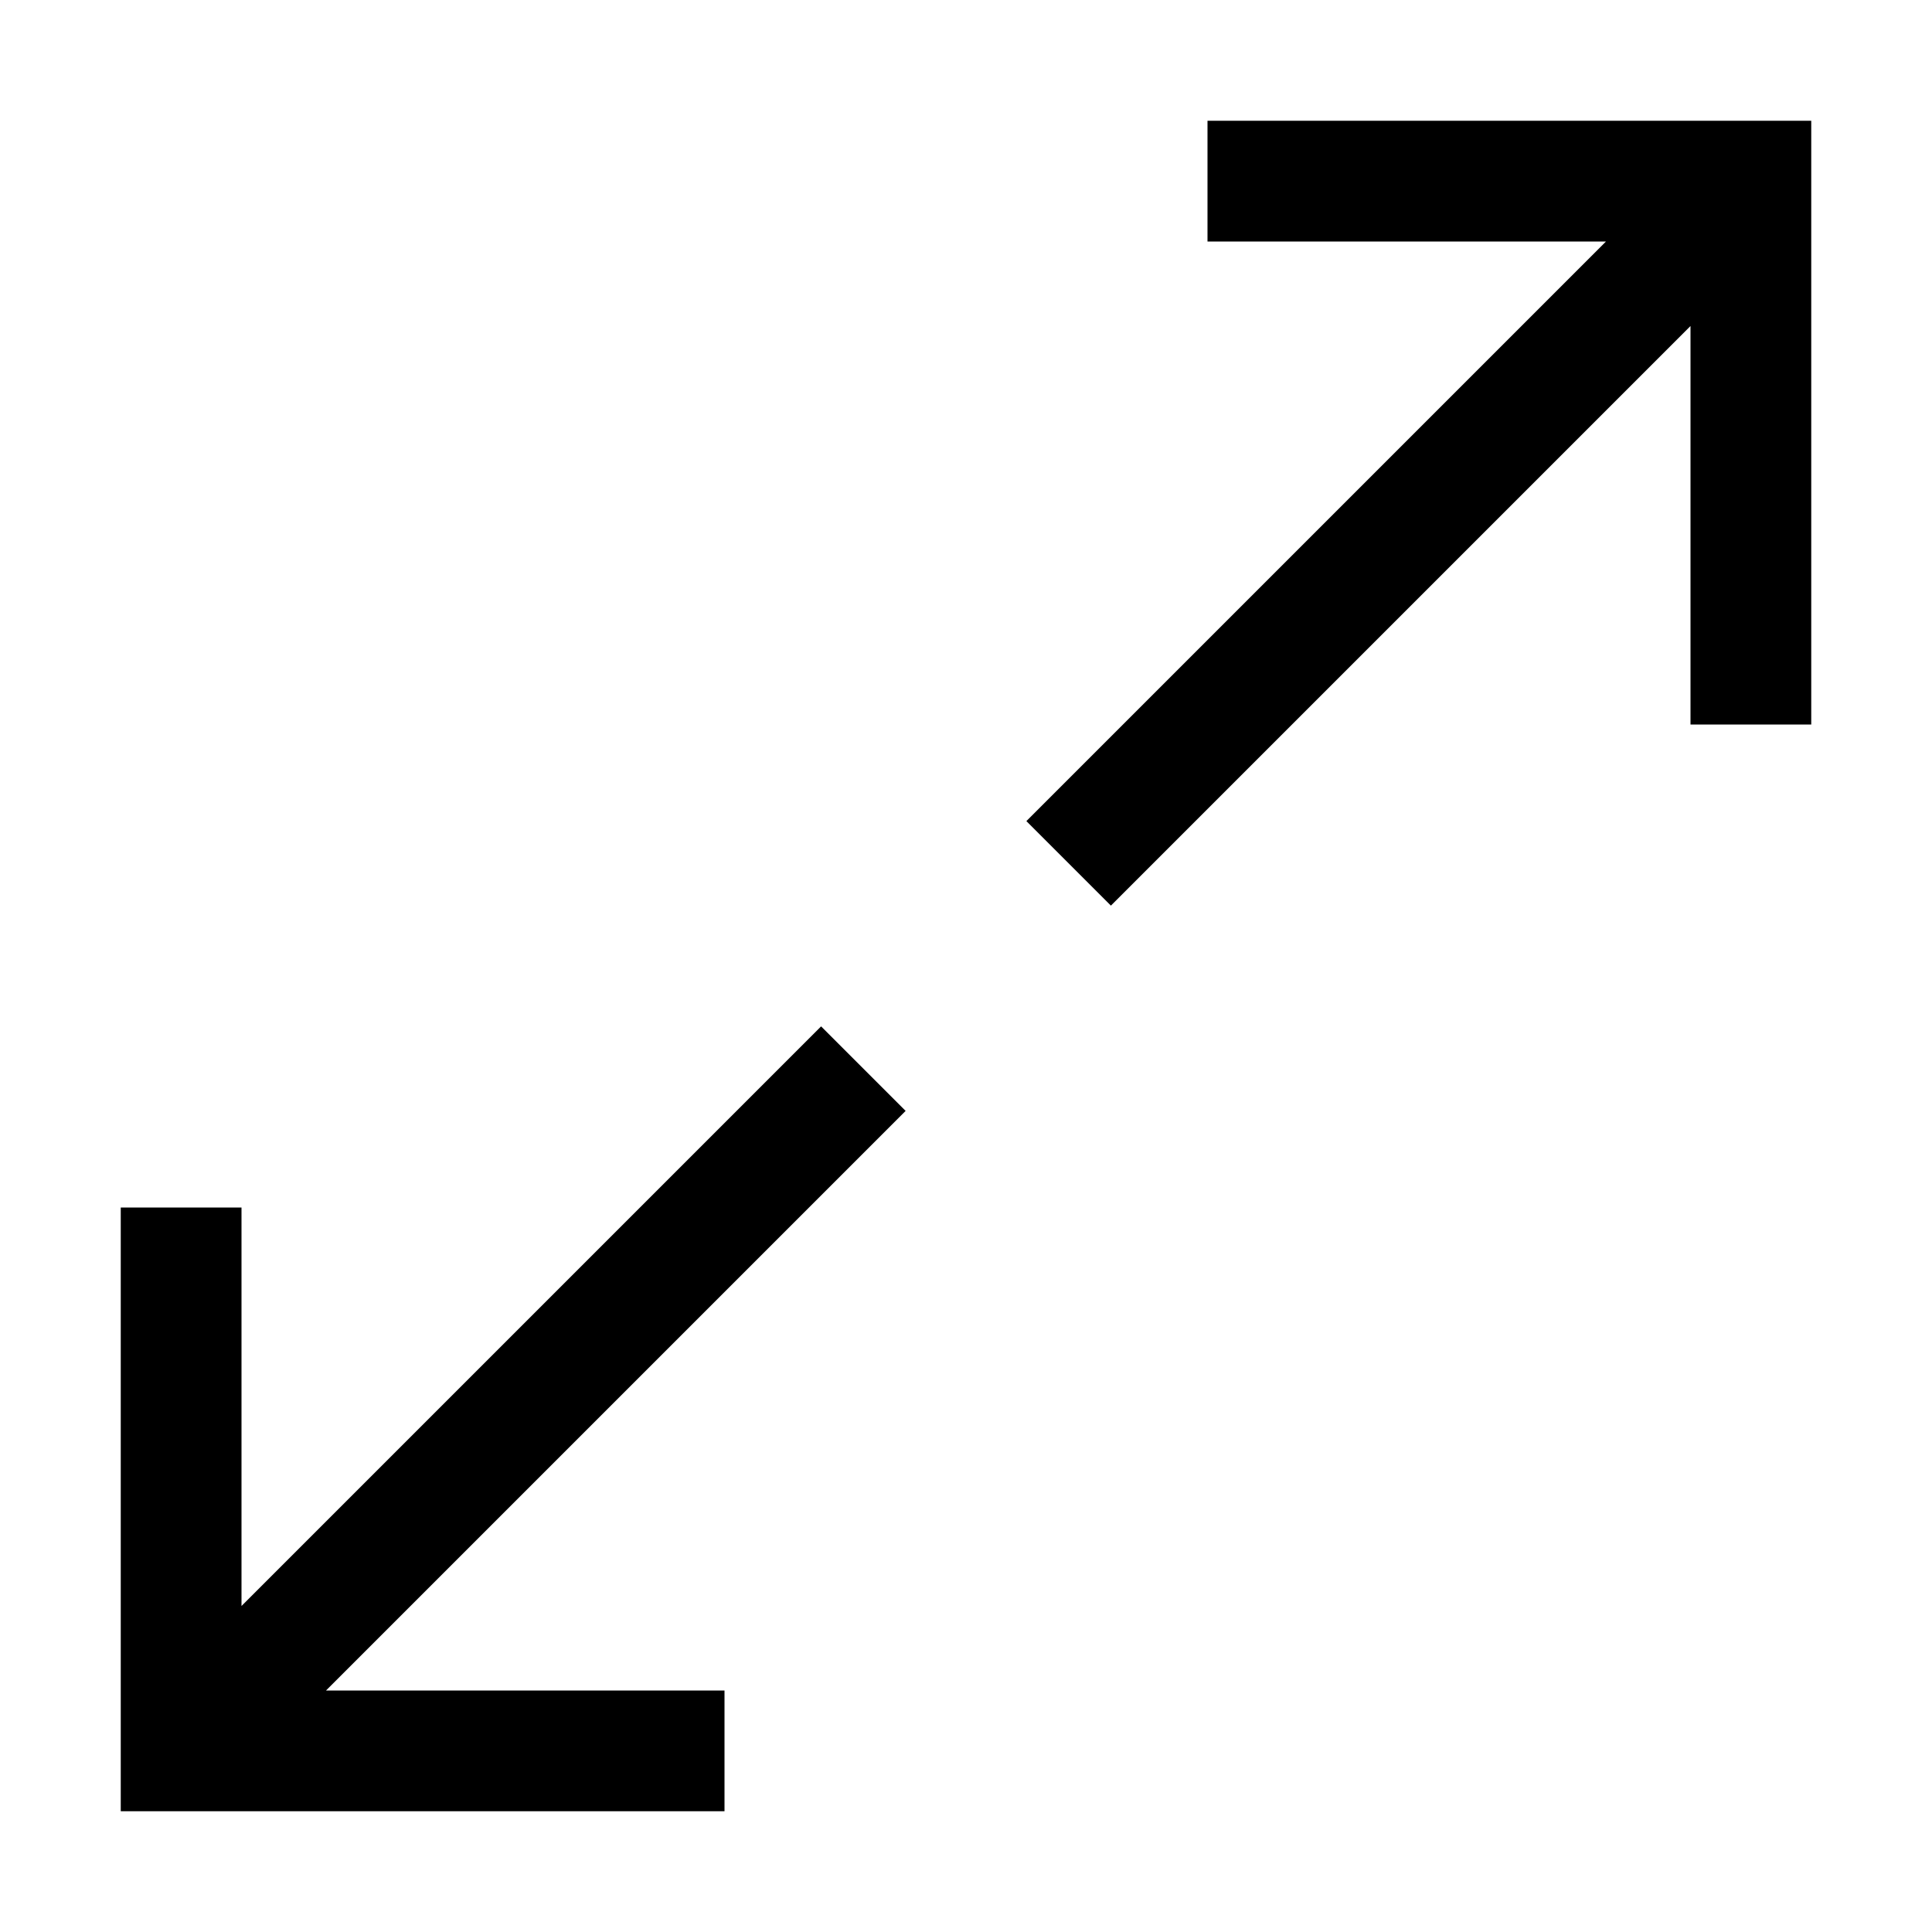
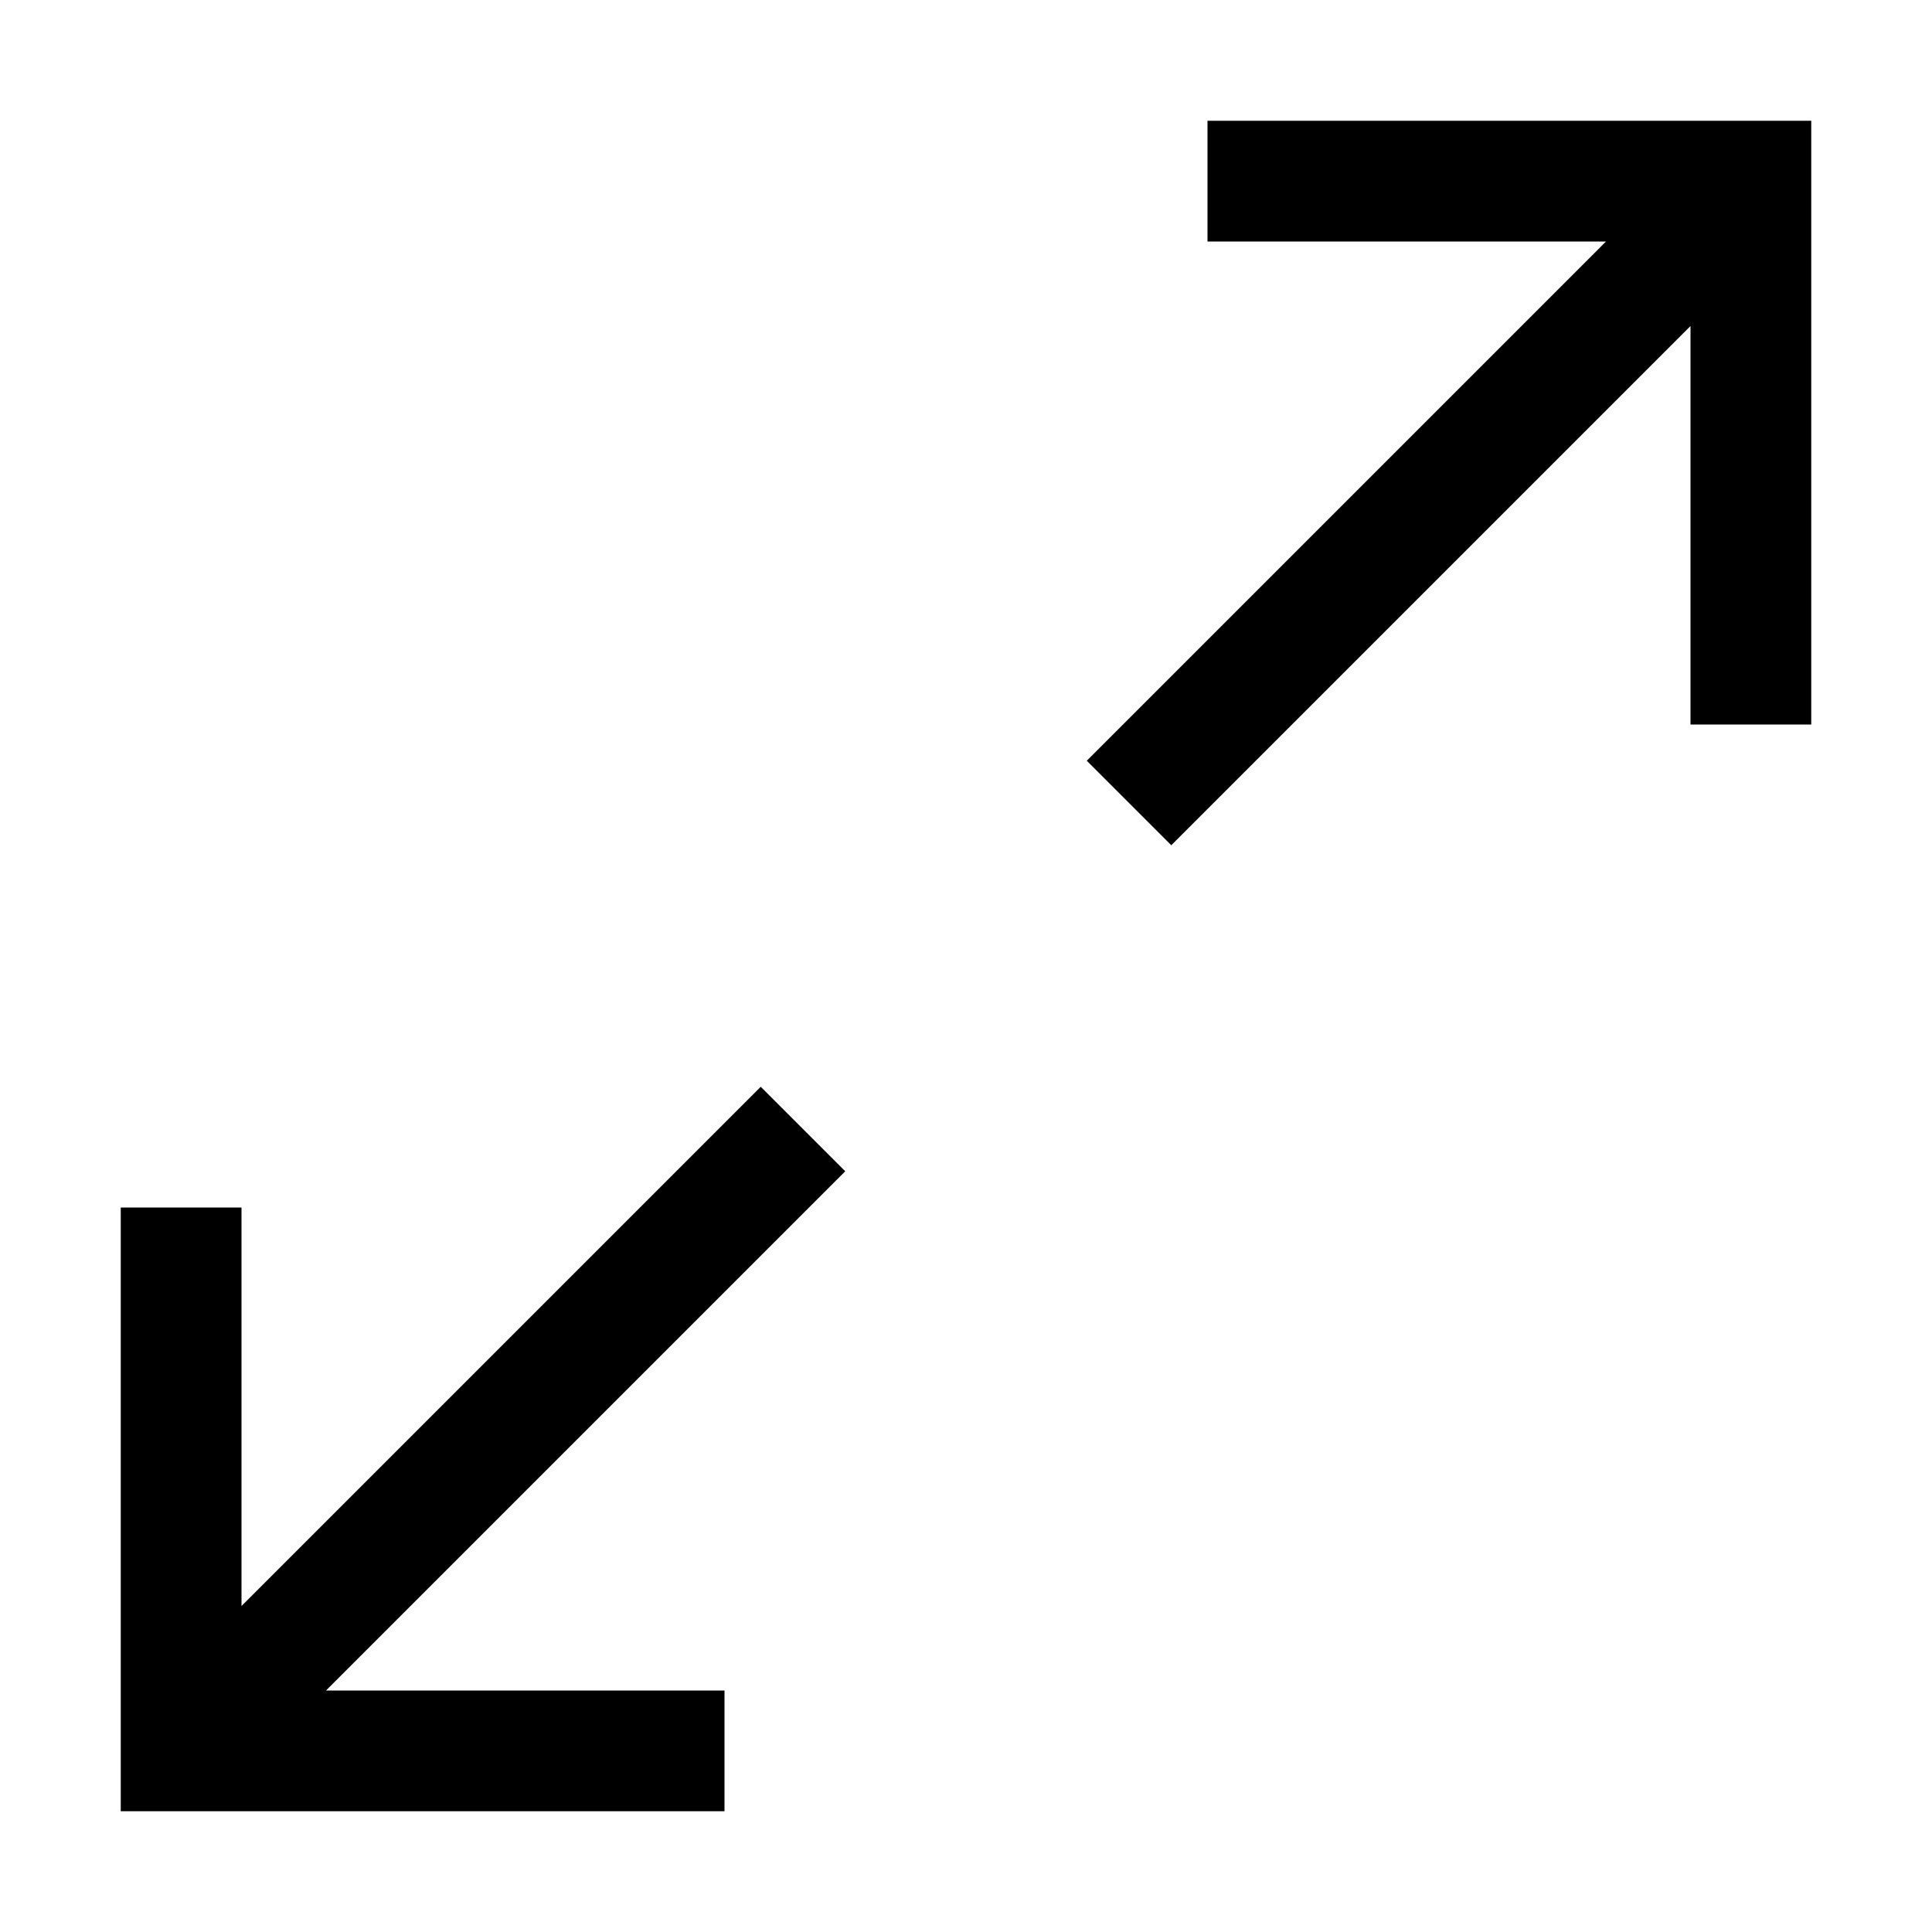
<svg xmlns="http://www.w3.org/2000/svg" version="1.1" id="icon" x="0px" y="0px" width="16px" height="16px" viewBox="0 0 16 16" style="enable-background:new 0 0 16 16;" xml:space="preserve">
  <style type="text/css">
	.st0{fill:none;}
</style>
-   <polygon points="10,1 10,2 13.3,2 8.5,6.8 9.2,7.5 14,2.7 14,6 15,6 15,1 " />
-   <polygon points="7.5,9.2 6.8,8.5 2,13.3 2,10 1,10 1,15 6,15 6,14 2.7,14 " />
-   <rect id="_Transparent_Rectangle_" class="st0" width="16" height="16" />
+   <polygon points="6,15 6,14 2.7,14 7,9.7 6.3,9 2,13.3 2,10 1,10 1,15 " />
+   <polygon points="10,1 10,2 13.3,2 9,6.3 9.7,7 14,2.7 14,6 15,6 15,1 " />
+   <polyline id="_Transparent_Rectangle__1_" class="st0" points="-0.2,-0.1 15.8,-0.1 15.8,15.9 " />
</svg>
